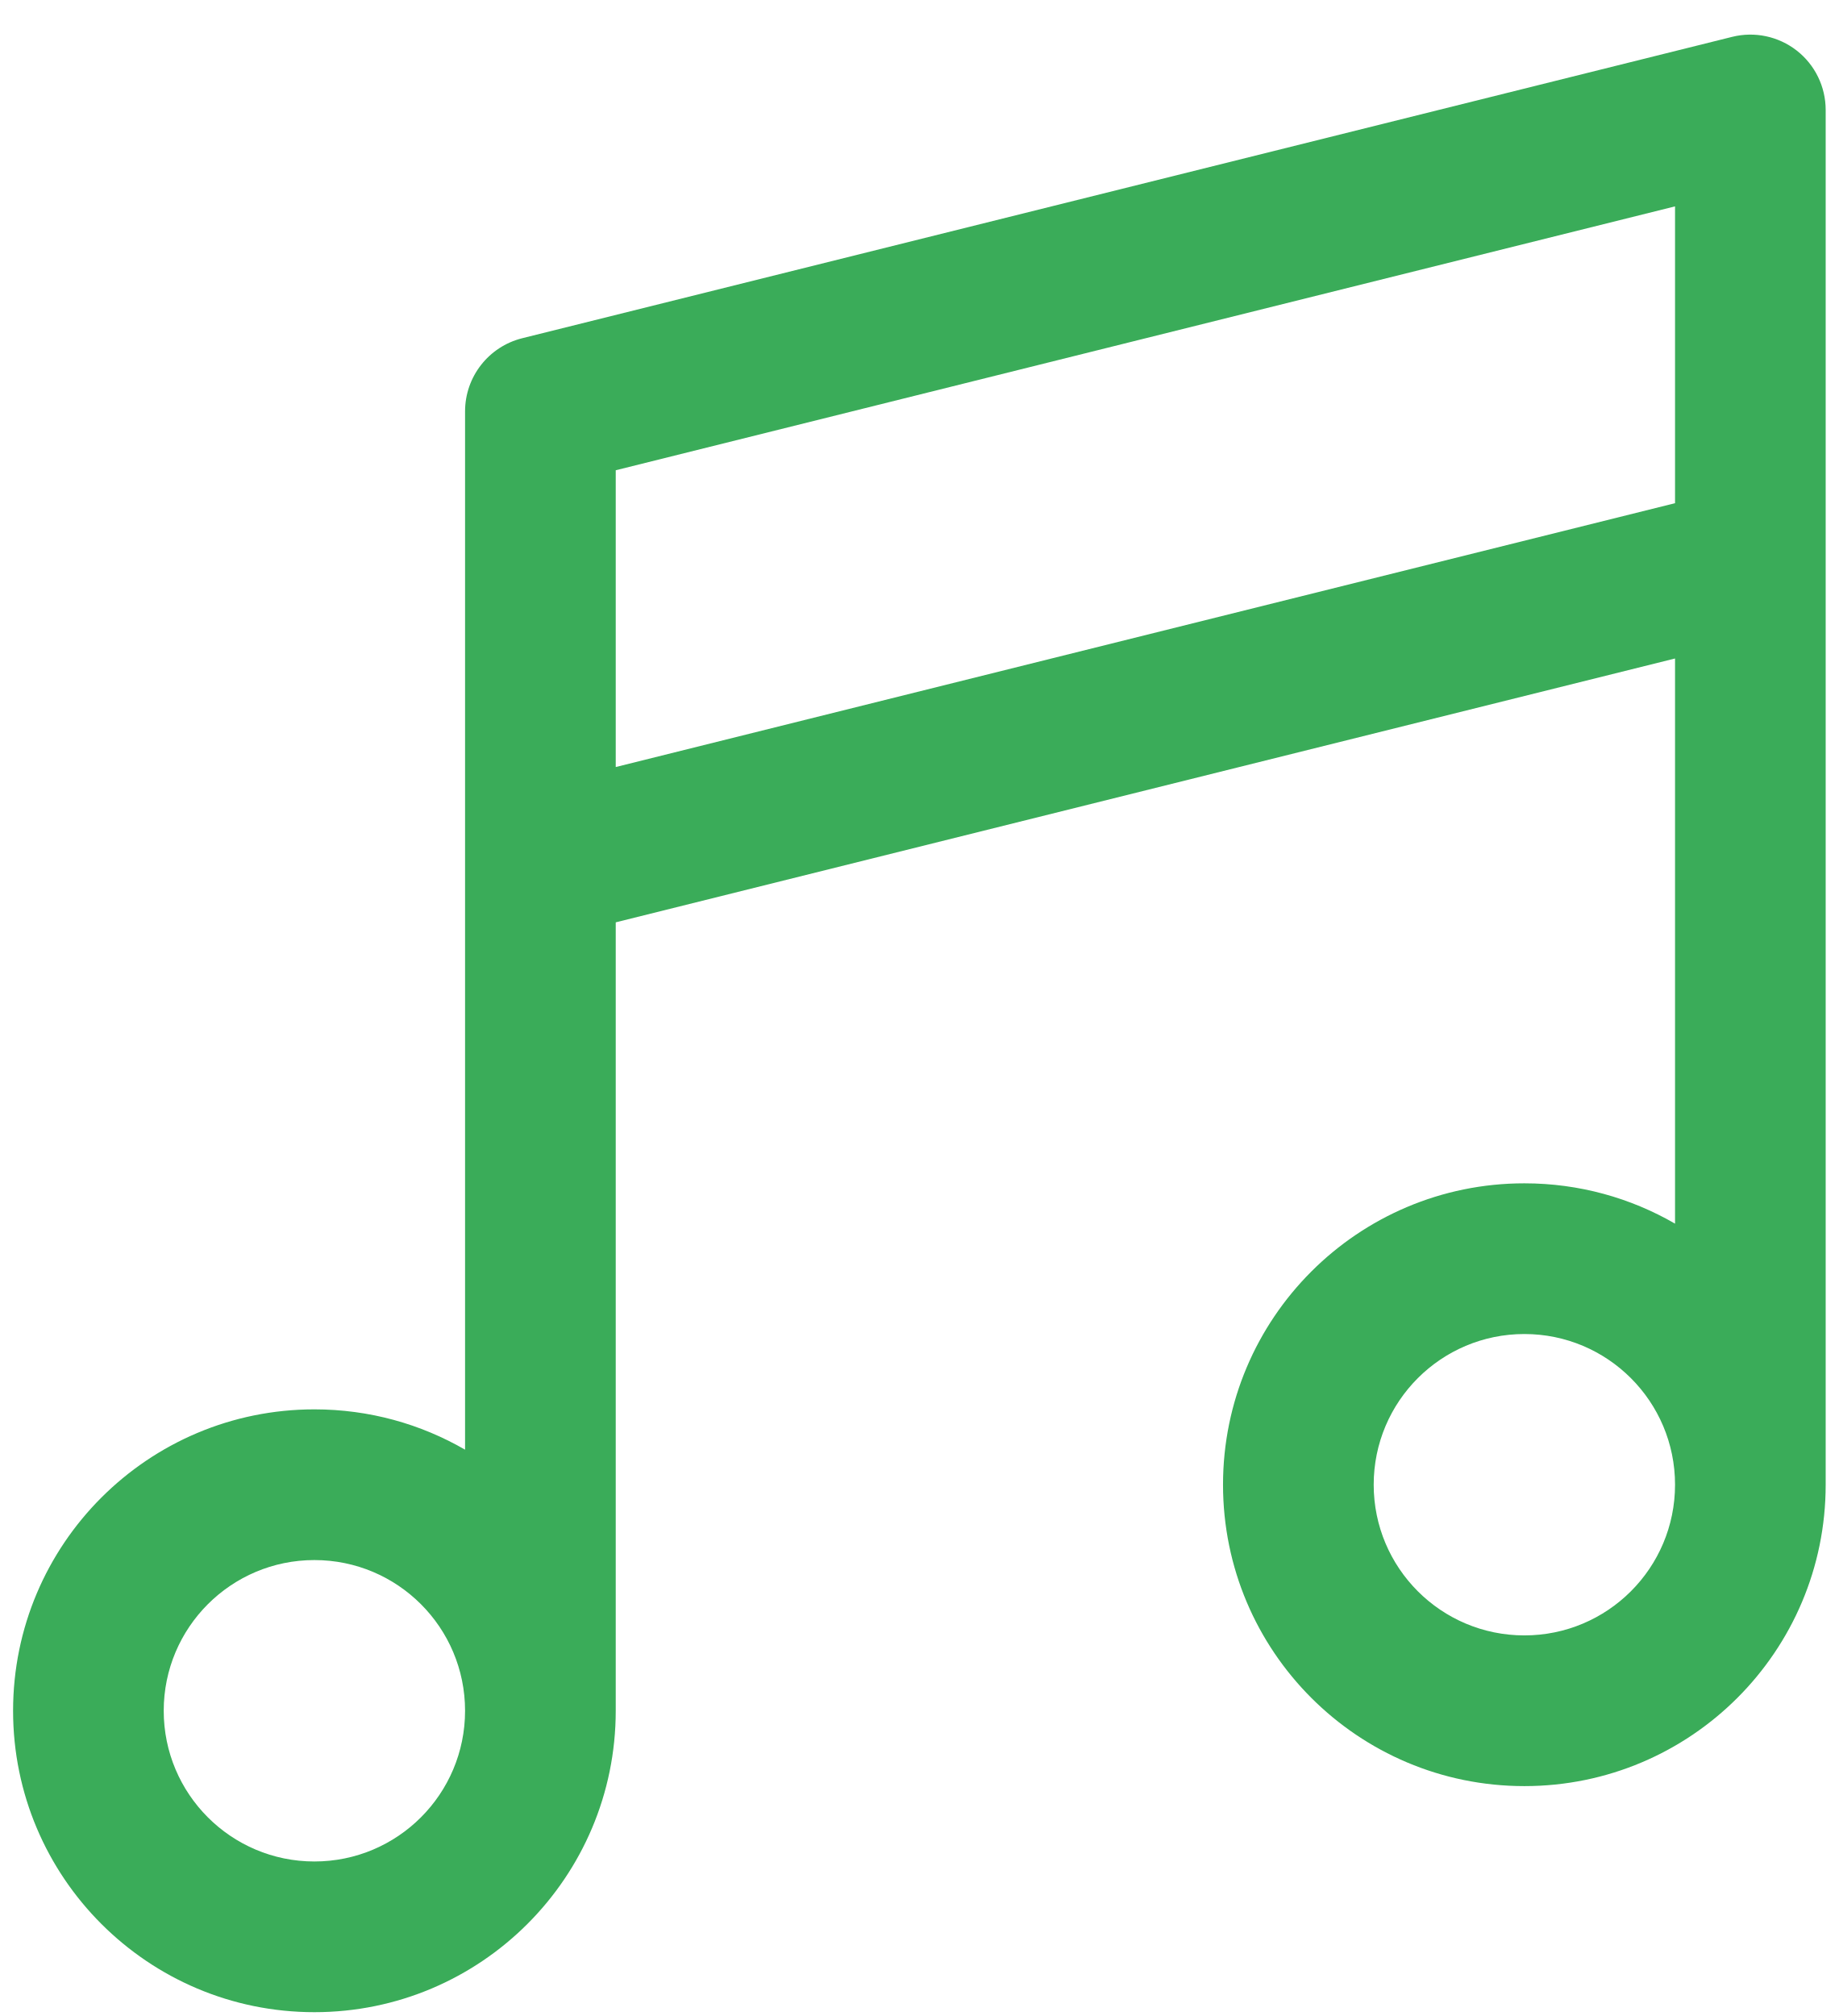
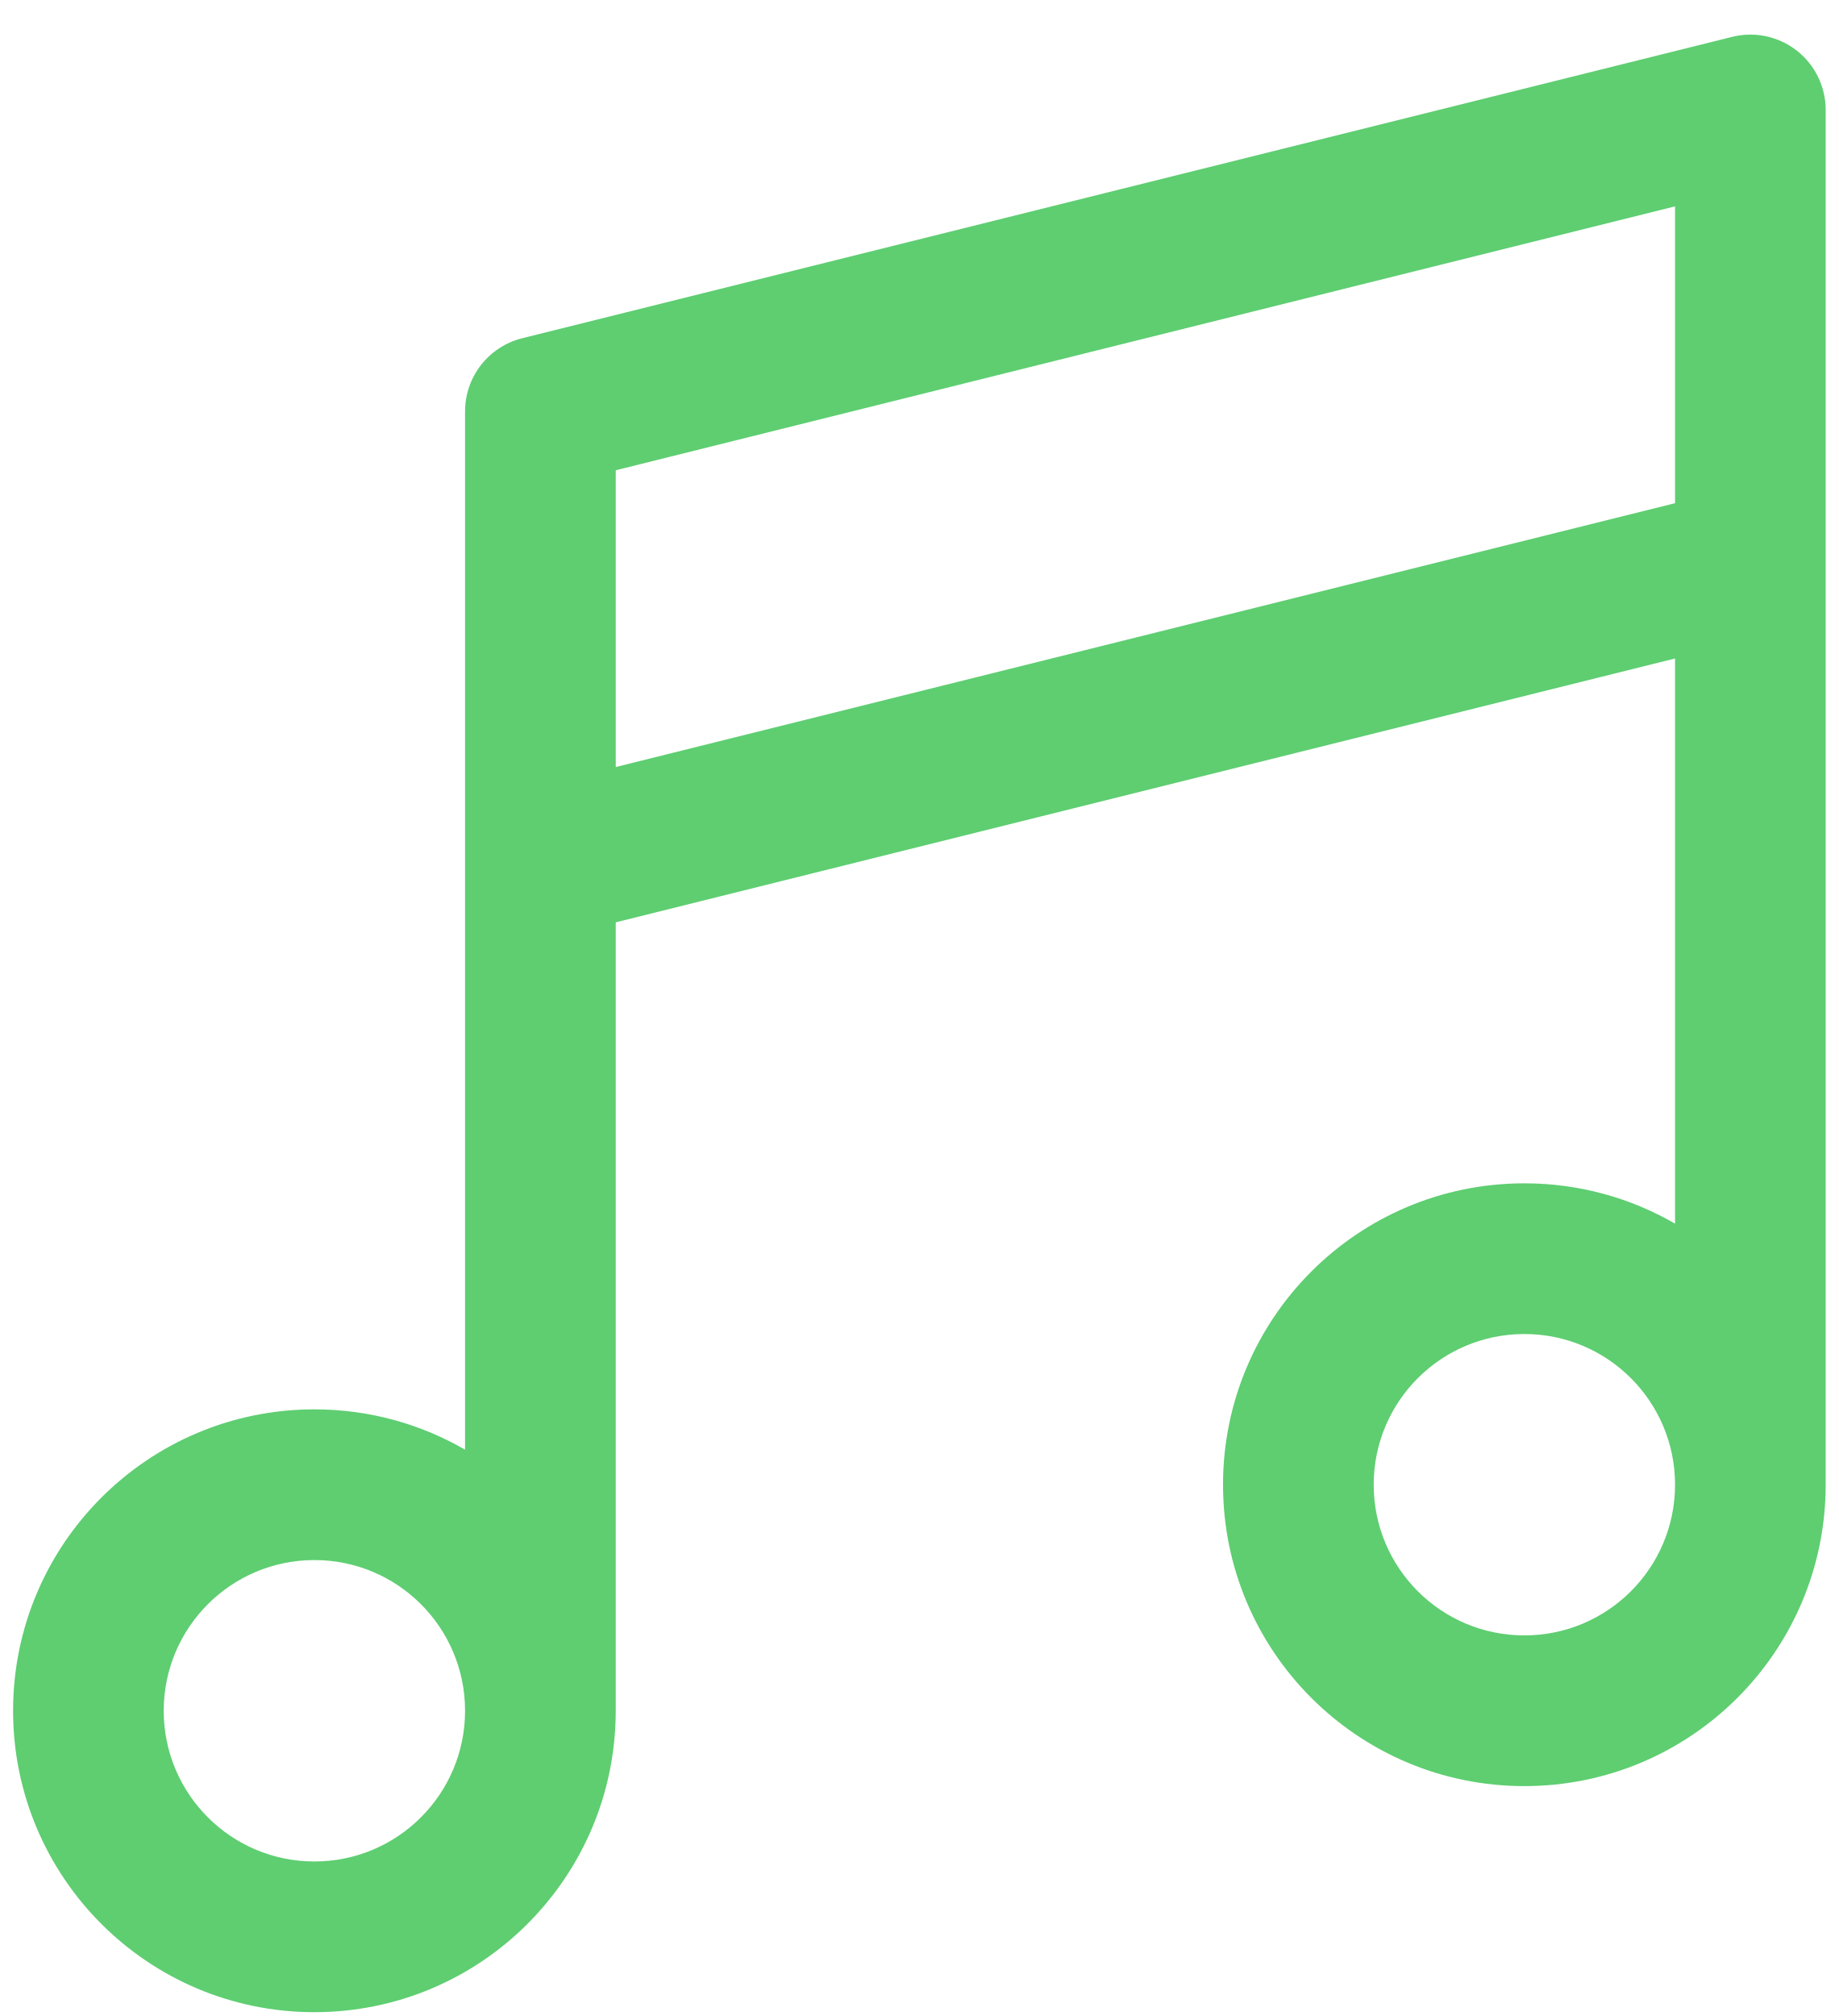
<svg xmlns="http://www.w3.org/2000/svg" width="100%" height="100%" viewBox="0 0 52 57" fill="none">
-   <path fill-rule="evenodd" clip-rule="evenodd" d="M51.63 3.109C51.63 2.453 51.329 1.834 50.812 1.43C50.295 1.027 49.621 0.883 48.985 1.042L14.768 9.563C13.819 9.8 13.152 10.652 13.152 11.631V24.413V40.988C11.899 40.263 10.444 39.848 8.891 39.848C4.185 39.848 0.37 43.663 0.37 48.37C0.37 53.076 4.185 56.892 8.891 56.892C13.598 56.892 17.413 53.076 17.413 48.37C17.413 48.37 17.413 48.37 17.413 48.37V26.078L47.37 18.618V34.597C46.116 33.872 44.661 33.457 43.109 33.457C38.402 33.457 34.587 37.272 34.587 41.978C34.587 46.685 38.402 50.5 43.109 50.5C47.815 50.5 51.63 46.685 51.63 41.978L51.63 41.978V15.892V3.109ZM13.152 48.37C13.152 46.017 11.245 44.109 8.891 44.109C6.538 44.109 4.63 46.017 4.63 48.37C4.63 50.723 6.538 52.631 8.891 52.631C11.245 52.631 13.152 50.723 13.152 48.37C13.152 48.37 13.152 48.37 13.152 48.37ZM47.37 14.227L17.413 21.687V13.296L47.37 5.835V14.227ZM43.109 37.718C40.755 37.718 38.848 39.625 38.848 41.978C38.848 44.332 40.755 46.239 43.109 46.239C45.462 46.239 47.37 44.332 47.37 41.978C47.37 39.625 45.462 37.718 43.109 37.718Z" fill="#3AAC59" />
+   <path fill-rule="evenodd" clip-rule="evenodd" d="M51.63 3.109C51.63 2.453 51.329 1.834 50.812 1.43C50.295 1.027 49.621 0.883 48.985 1.042L14.768 9.563C13.819 9.8 13.152 10.652 13.152 11.631V24.413V40.988C11.899 40.263 10.444 39.848 8.891 39.848C4.185 39.848 0.37 43.663 0.37 48.37C0.37 53.076 4.185 56.892 8.891 56.892C13.598 56.892 17.413 53.076 17.413 48.37C17.413 48.37 17.413 48.37 17.413 48.37V26.078L47.37 18.618V34.597C46.116 33.872 44.661 33.457 43.109 33.457C38.402 33.457 34.587 37.272 34.587 41.978C34.587 46.685 38.402 50.5 43.109 50.5C47.815 50.5 51.63 46.685 51.63 41.978L51.63 41.978V15.892V3.109ZM13.152 48.37C13.152 46.017 11.245 44.109 8.891 44.109C6.538 44.109 4.63 46.017 4.63 48.37C4.63 50.723 6.538 52.631 8.891 52.631C11.245 52.631 13.152 50.723 13.152 48.37C13.152 48.37 13.152 48.37 13.152 48.37ZM47.37 14.227L17.413 21.687V13.296L47.37 5.835V14.227ZM43.109 37.718C40.755 37.718 38.848 39.625 38.848 41.978C38.848 44.332 40.755 46.239 43.109 46.239C45.462 46.239 47.37 44.332 47.37 41.978C47.37 39.625 45.462 37.718 43.109 37.718Z" fill="#5ECE71" />
</svg>
